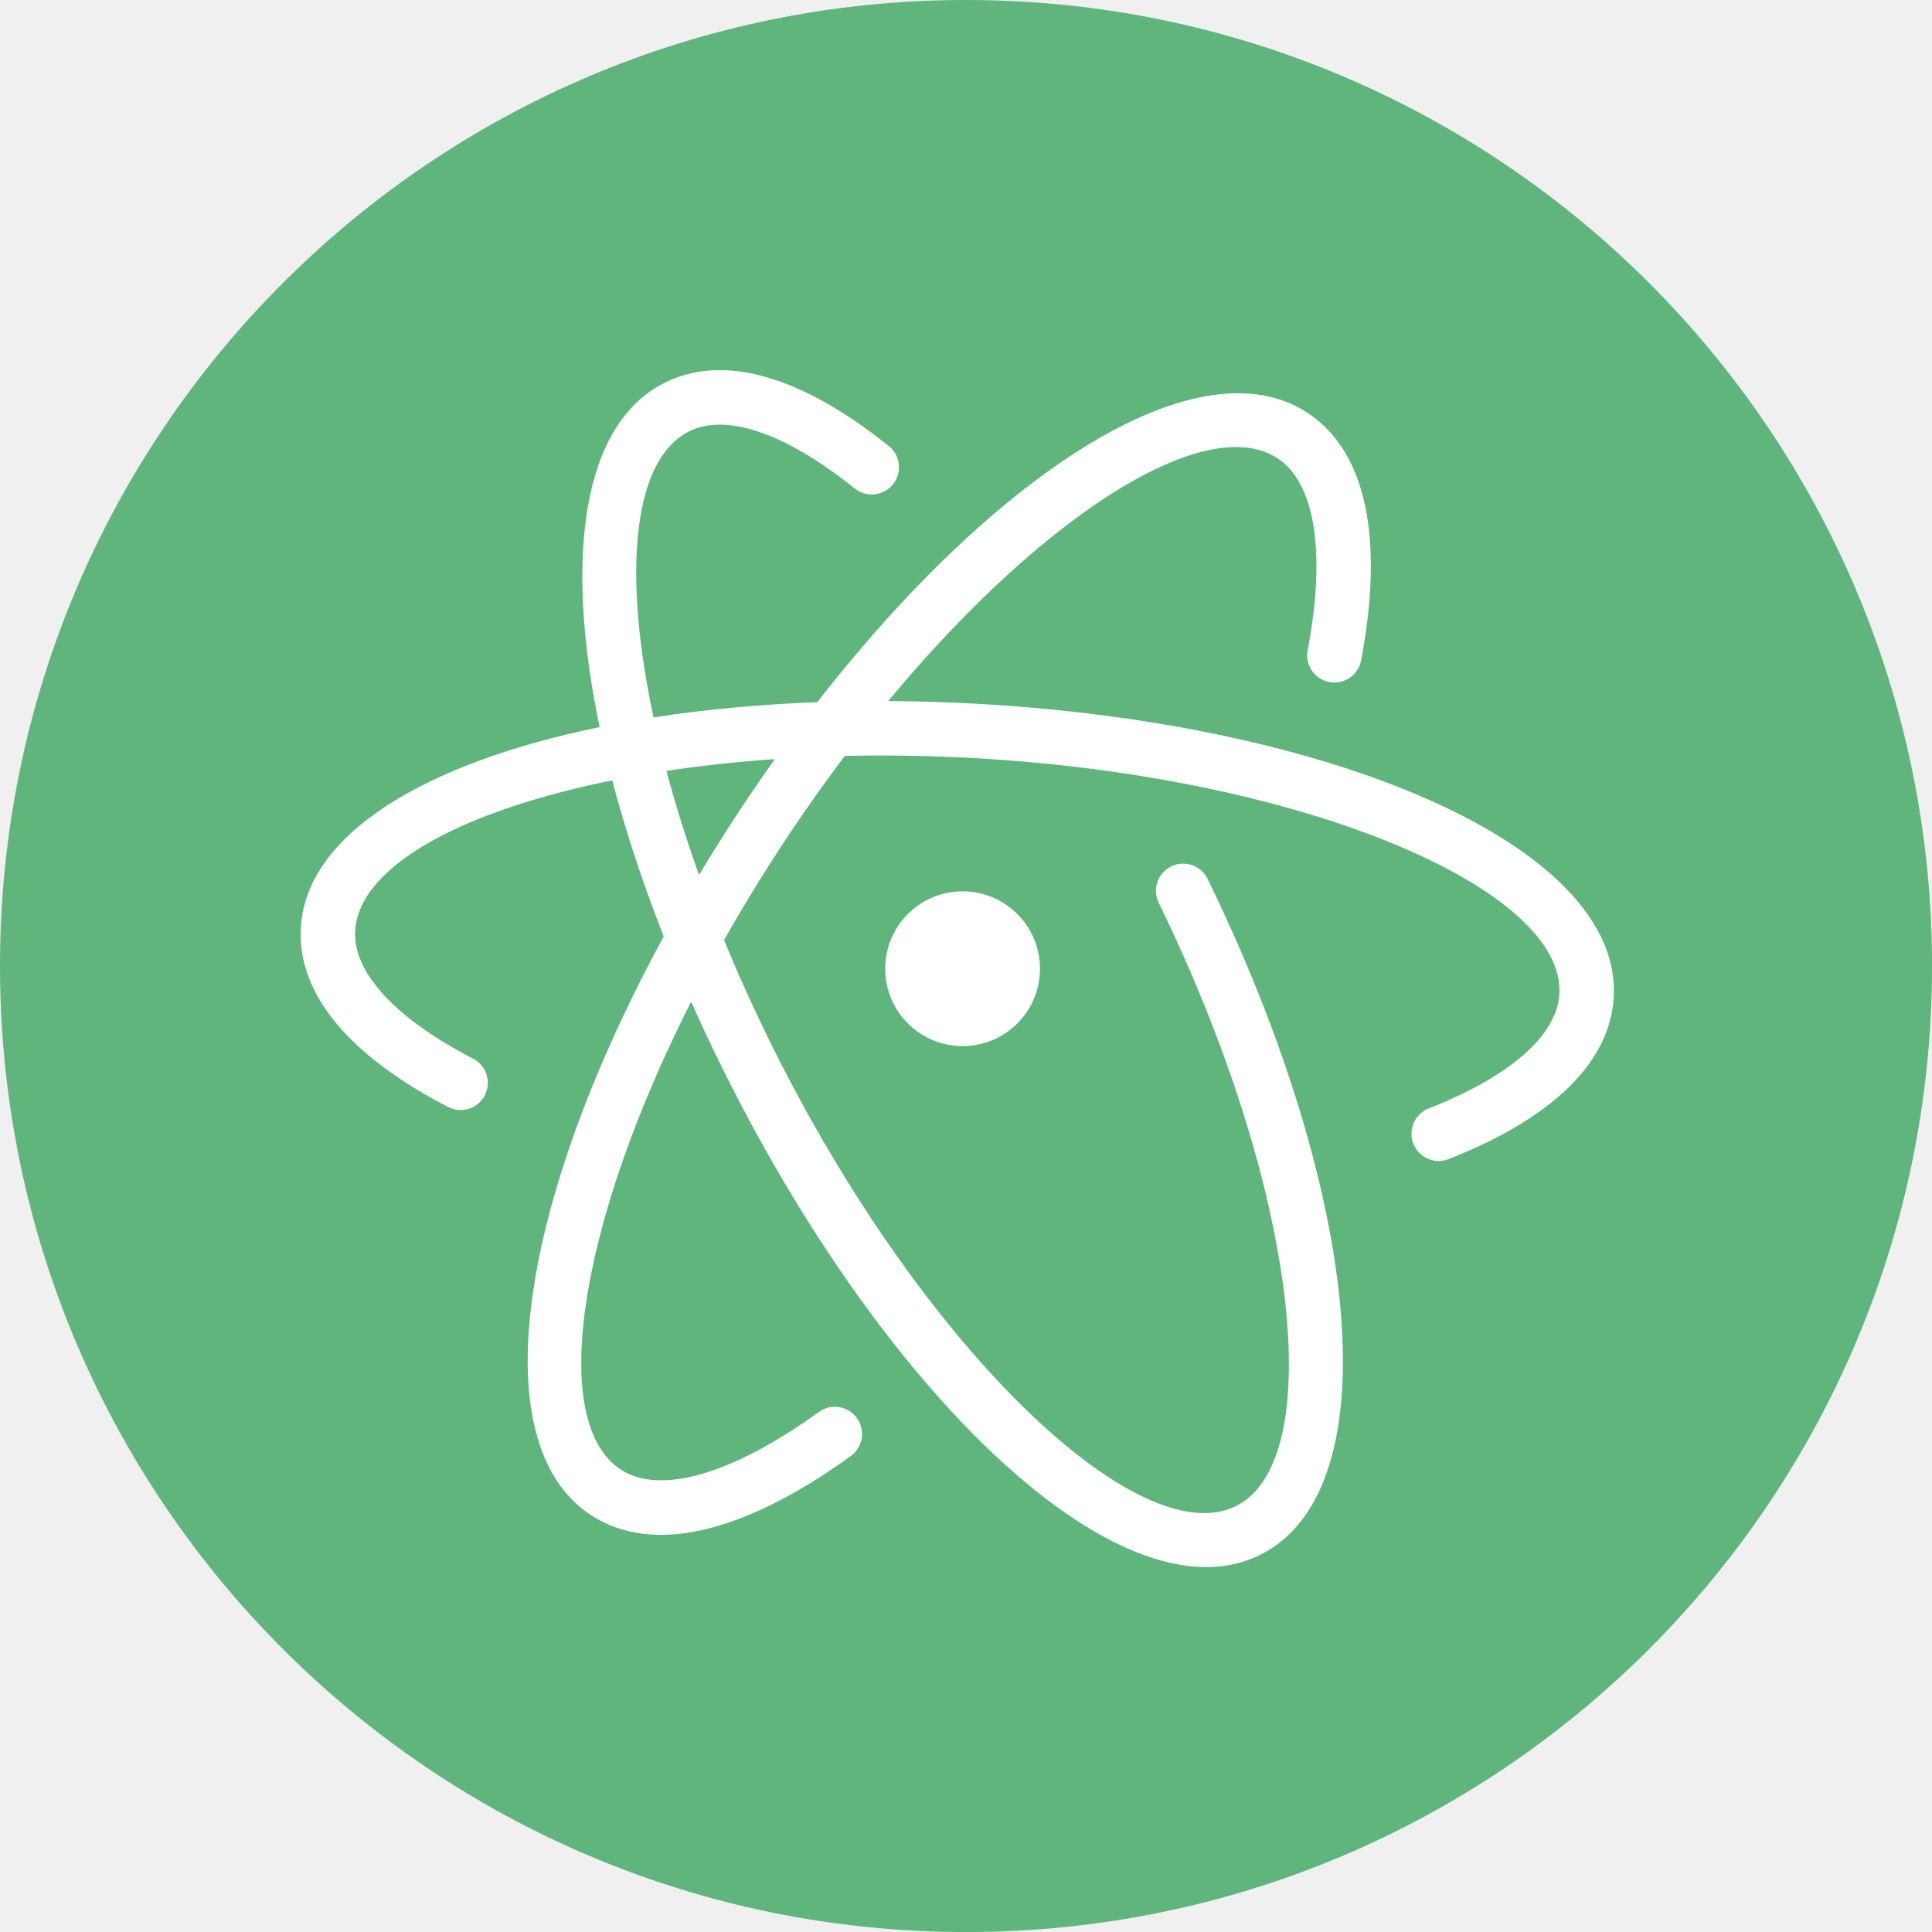
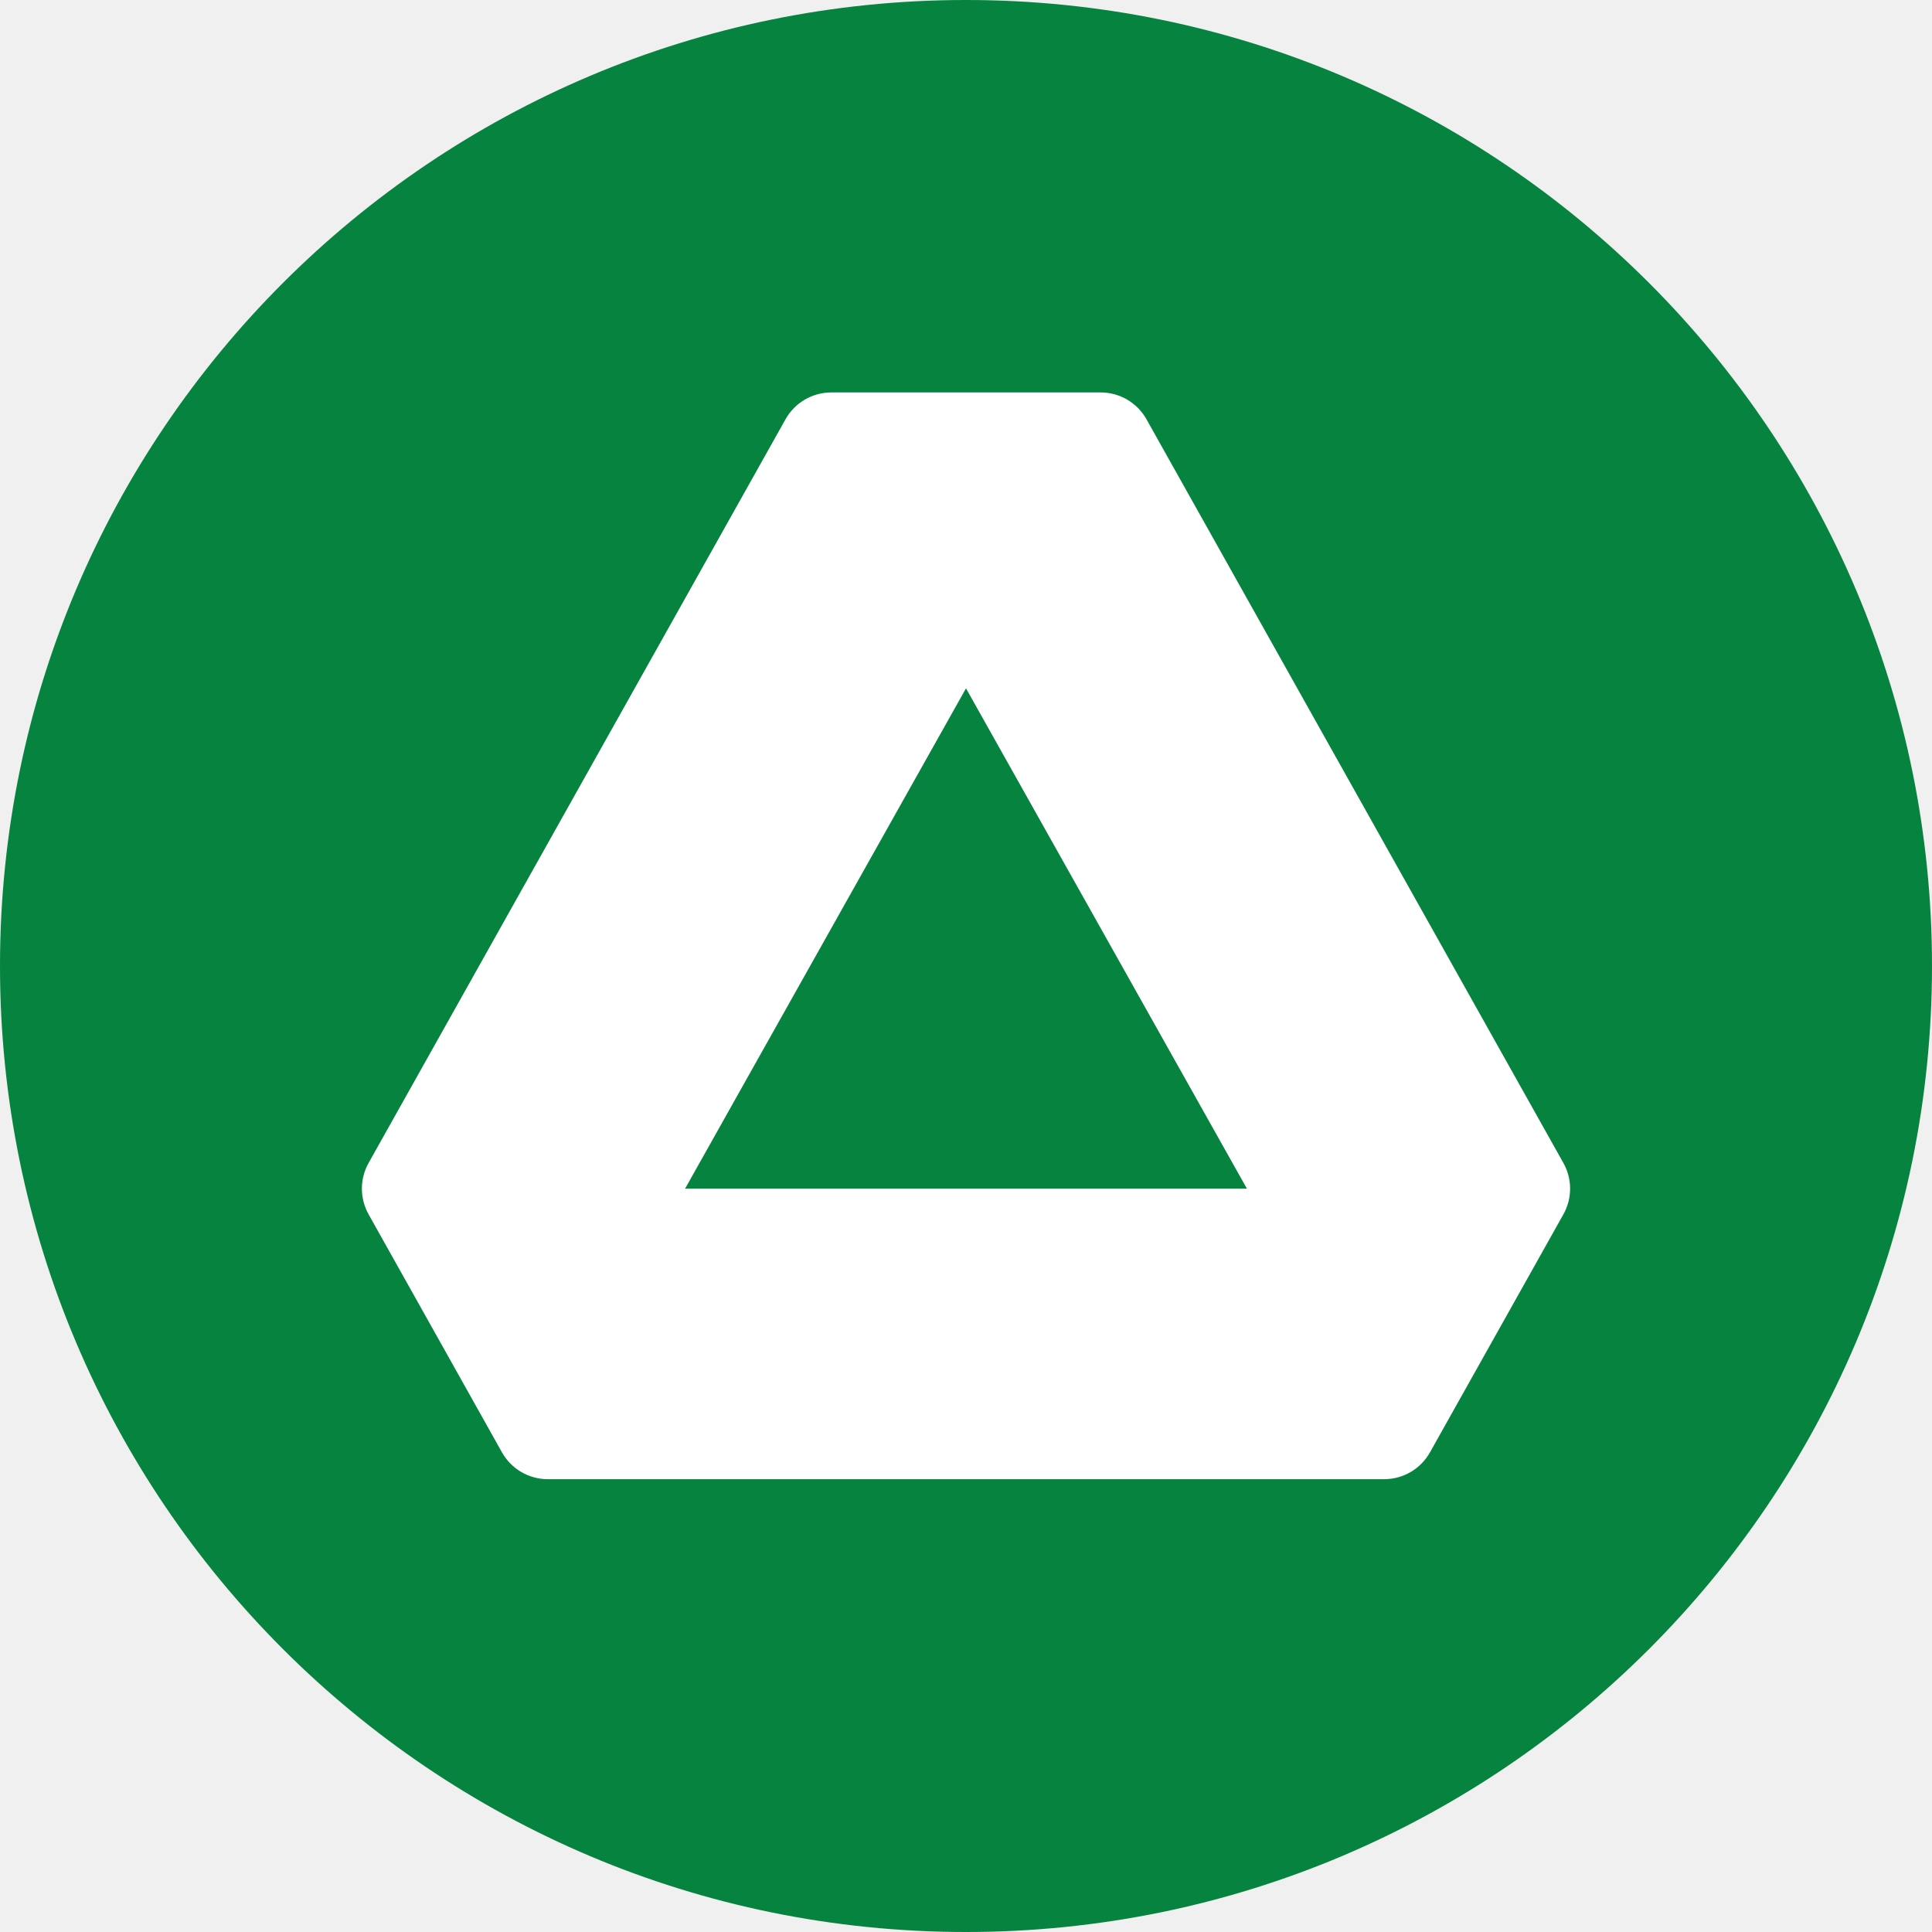
- <svg xmlns="http://www.w3.org/2000/svg" width="32" height="32" viewBox="0 0 256 256">
-   <circle cx="128.002" cy="128.002" r="128.002" fill="#60B57D" />
-   <path fill="#FFF" d="M117.82 59.143a3.605 3.605 0 0 1-4.515 5.62c-9.397-7.547-17.224-10.04-22.051-7.575c-5.618 2.865-7.797 12.083-6.663 24.946l.17 1.737c.096.879.206 1.773.33 2.682l.269 1.839c.334 2.15.745 4.376 1.235 6.67c6.767-1.05 14.05-1.735 21.698-2.02a197.699 197.699 0 0 1 10.079-11.969l1.698-1.83c4.246-4.513 8.505-8.553 12.696-12.049l1.673-1.37c15.295-12.285 29.531-17.146 38.738-11.168c8.02 5.203 10.17 16.989 7.19 32.783a3.605 3.605 0 1 1-7.084-1.336c2.495-13.227.852-22.232-4.03-25.4c-6.348-4.12-18.142.623-31.44 11.701l-1.484 1.257a127.43 127.43 0 0 0-2.246 1.982l-1.51 1.383a149.716 149.716 0 0 0-4.571 4.446l-1.535 1.577c-.256.266-.512.535-.769.805l-1.54 1.647l-1.54 1.691l-1.541 1.736c-.514.586-1.028 1.179-1.54 1.78l-1.54 1.822l-.299.363c3.586.019 7.235.123 10.932.315l1.435.08l2.852.182c2.367.166 4.707.366 7.017.599l2.758.295c.457.052.913.105 1.368.159l2.711.341c2.247.297 4.46.625 6.635.984l2.592.444l2.555.473l2.515.501c8.32 1.716 15.97 3.888 22.71 6.434l1.996.775c17.704 7.074 28.614 16.812 28.054 27.576c-.464 8.898-8.44 16.244-21.81 21.507a3.605 3.605 0 1 1-2.64-6.708c11.024-4.34 16.971-9.817 17.25-15.174c.358-6.858-7.848-13.951-21.507-19.672l-1.7-.694a108.59 108.59 0 0 0-3.557-1.343l-1.856-.649c-.626-.213-1.261-.424-1.904-.632l-1.954-.615l-2-.598c-.337-.098-.676-.195-1.017-.292l-2.068-.57c-.348-.093-.698-.186-1.05-.278l-2.133-.54a174.737 174.737 0 0 0-6.645-1.498l-2.293-.456l-1.16-.22l-2.348-.42l-2.382-.398l-1.204-.19l-2.432-.36a200.67 200.67 0 0 0-2.463-.334l-2.495-.309l-2.523-.282a217.085 217.085 0 0 0-3.837-.37l-2.59-.213a217.66 217.66 0 0 0-2.616-.182l-2.639-.154l-2.64-.121l-2.62-.09a217.035 217.035 0 0 0-8.993-.068l-2.06.038l-.81 1.074a213.91 213.91 0 0 0-1.505 2.045l-1.496 2.082a220.968 220.968 0 0 0-6.566 9.801l-1.388 2.224a217.303 217.303 0 0 0-4.232 7.177c.123.302.248.605.375.908l.98 2.314c.166.387.334.774.504 1.162l1.036 2.331l1.074 2.342l1.112 2.349l1.15 2.356l1.186 2.362l1.215 2.348l1.233 2.314l1.249 2.28l.63 1.126l1.272 2.227c.426.736.855 1.466 1.285 2.19l1.298 2.152c.435.71.871 1.415 1.31 2.113l1.32 2.075l1.329 2.034a192.004 192.004 0 0 0 3.356 4.904l1.353 1.886a174.77 174.77 0 0 0 2.717 3.64l1.362 1.75l1.363 1.705c.227.28.455.558.682.834l1.362 1.632l1.36 1.583a129.105 129.105 0 0 0 4.06 4.446l1.342 1.377l1.334 1.324a99.254 99.254 0 0 0 1.985 1.884l1.31 1.186a82.252 82.252 0 0 0 1.945 1.673l1.28 1.042c8.703 6.925 16.414 9.722 21.534 7.11c4.807-2.45 7.102-9.608 6.932-19.757l-.043-1.545a72.96 72.96 0 0 0-.081-1.588l-.118-1.63a85.54 85.54 0 0 0-.154-1.672l-.192-1.712a97.035 97.035 0 0 0-.109-.87l-.246-1.769l-.284-1.805l-.32-1.84a127.447 127.447 0 0 0-.959-4.747l-.448-1.954l-.484-1.983c-.084-.333-.17-.667-.256-1.002l-.539-2.025l-.575-2.052l-.302-1.035l-.63-2.088l-.666-2.111a182.415 182.415 0 0 0-1.067-3.208l-.757-2.163l-.793-2.182a199.84 199.84 0 0 0-1.694-4.415l-.902-2.23l-.937-2.243l-.482-1.126l-.991-2.261l-1.028-2.272c-.174-.379-.35-.759-.527-1.139l-1.08-2.284a220.62 220.62 0 0 0-.555-1.145a3.605 3.605 0 1 1 6.48-3.159l1.196 2.49c.392.828.778 1.656 1.156 2.482l1.118 2.474a220.378 220.378 0 0 1 3.112 7.356l.957 2.426c.157.403.311.806.464 1.208l.896 2.403c.146.399.29.797.433 1.195l.835 2.376a184.854 184.854 0 0 1 1.545 4.694l.71 2.315c8.5 28.409 7.41 51.515-5.34 58.016c-10.313 5.26-24.936-2.046-39.655-17.456l-1.523-1.622a137.51 137.51 0 0 1-3.044-3.415l-1.518-1.79c-4.046-4.844-8.055-10.257-11.938-16.147l-1.45-2.231a225.959 225.959 0 0 1-10.398-18.043l-.657-1.279a238.72 238.72 0 0 1-1.288-2.564l-1.247-2.559a230.326 230.326 0 0 1-2.826-6.112l-.582 1.151c-.18.36-.357.72-.533 1.08l-1.038 2.147l-.997 2.132l-.958 2.114c-.156.351-.31.702-.463 1.051l-.896 2.087c-.146.346-.29.69-.433 1.035l-.836 2.056c-.136.34-.27.68-.402 1.019l-.774 2.02a124.3 124.3 0 0 0-.37 1.002l-.712 1.983l-.67 1.956c-.325.97-.633 1.931-.926 2.88l-.565 1.883l-.522 1.851c-.083.306-.165.61-.245.913l-.458 1.8a92.343 92.343 0 0 0-.956 4.344l-.307 1.67c-2.04 11.83-.71 20.554 4.345 23.835c5.092 3.303 14.533.79 26.183-7.62a3.605 3.605 0 1 1 4.22 5.845c-13.807 9.968-26.013 13.216-34.327 7.822c-10.046-6.519-10.752-23.757-4.066-45.202l.694-2.158c.478-1.448.989-2.913 1.532-4.395l.838-2.233a172.466 172.466 0 0 1 3.825-9.143l1.072-2.33l1.117-2.346a208.194 208.194 0 0 1 4.582-8.897a266.02 266.02 0 0 1-.641-1.653l-.933-2.475a188.692 188.692 0 0 1-3.296-9.713l-.714-2.374a162.63 162.63 0 0 1-1.24-4.466c-.445.089-.885.18-1.322.272l-1.96.431l-1.913.453c-.315.077-.627.155-.938.234l-1.84.483l-1.787.504c-.588.171-1.167.346-1.736.523l-1.683.542c-.552.184-1.095.371-1.628.561l-1.572.579c-10.803 4.113-17.383 9.51-17.69 15.388c-.279 5.358 5.068 11.423 15.584 16.883a3.605 3.605 0 1 1-3.322 6.398C46.567 140.033 39.395 131.898 39.86 123c.645-12.406 16.305-21.875 39.597-26.656c-4.714-22.525-2.315-40.051 8.52-45.577c8.009-4.088 18.472-.757 29.842 8.377m19.753 67.051c1.196 5.536-2.322 10.99-7.857 12.188c-5.536 1.196-10.99-2.322-12.188-7.858c-1.194-5.535 2.322-10.989 7.858-12.187c5.535-1.196 10.989 2.322 12.187 7.857m-34.898-25.606l-.65.045c-.497.036-.992.073-1.484.113l-2.345.202l-2.31.228c-.382.04-.762.082-1.141.124l-2.256.267l-1.113.143l-2.198.304l-.872.133l.308 1.151a167.326 167.326 0 0 0 1.568 5.342l.694 2.18l.362 1.1l.752 2.213c.207.597.418 1.196.633 1.798a238.568 238.568 0 0 1 3.54-5.705l.78-1.208a234.986 234.986 0 0 1 5.732-8.43" />
+ <svg xmlns="http://www.w3.org/2000/svg" width="32" height="32" viewBox="0 0 32 32">
+   <g fill="none" fill-rule="evenodd">
+     <circle cx="16" cy="16" r="16" fill="#078340" fill-rule="nonzero" />
+     <path fill="#FFF" d="M13.77 6.5h4.46a.87.87 0 0 1 .759.444l6.906 12.319a.87.87 0 0 1 0 .85l-2.21 3.942a.87.87 0 0 1-.758.445H9.073a.87.87 0 0 1-.759-.445l-2.209-3.942a.87.87 0 0 1 0-.85l6.906-12.319a.87.87 0 0 1 .759-.444M16 11.401l-4.653 8.287h9.306z" />
+   </g>
</svg>
